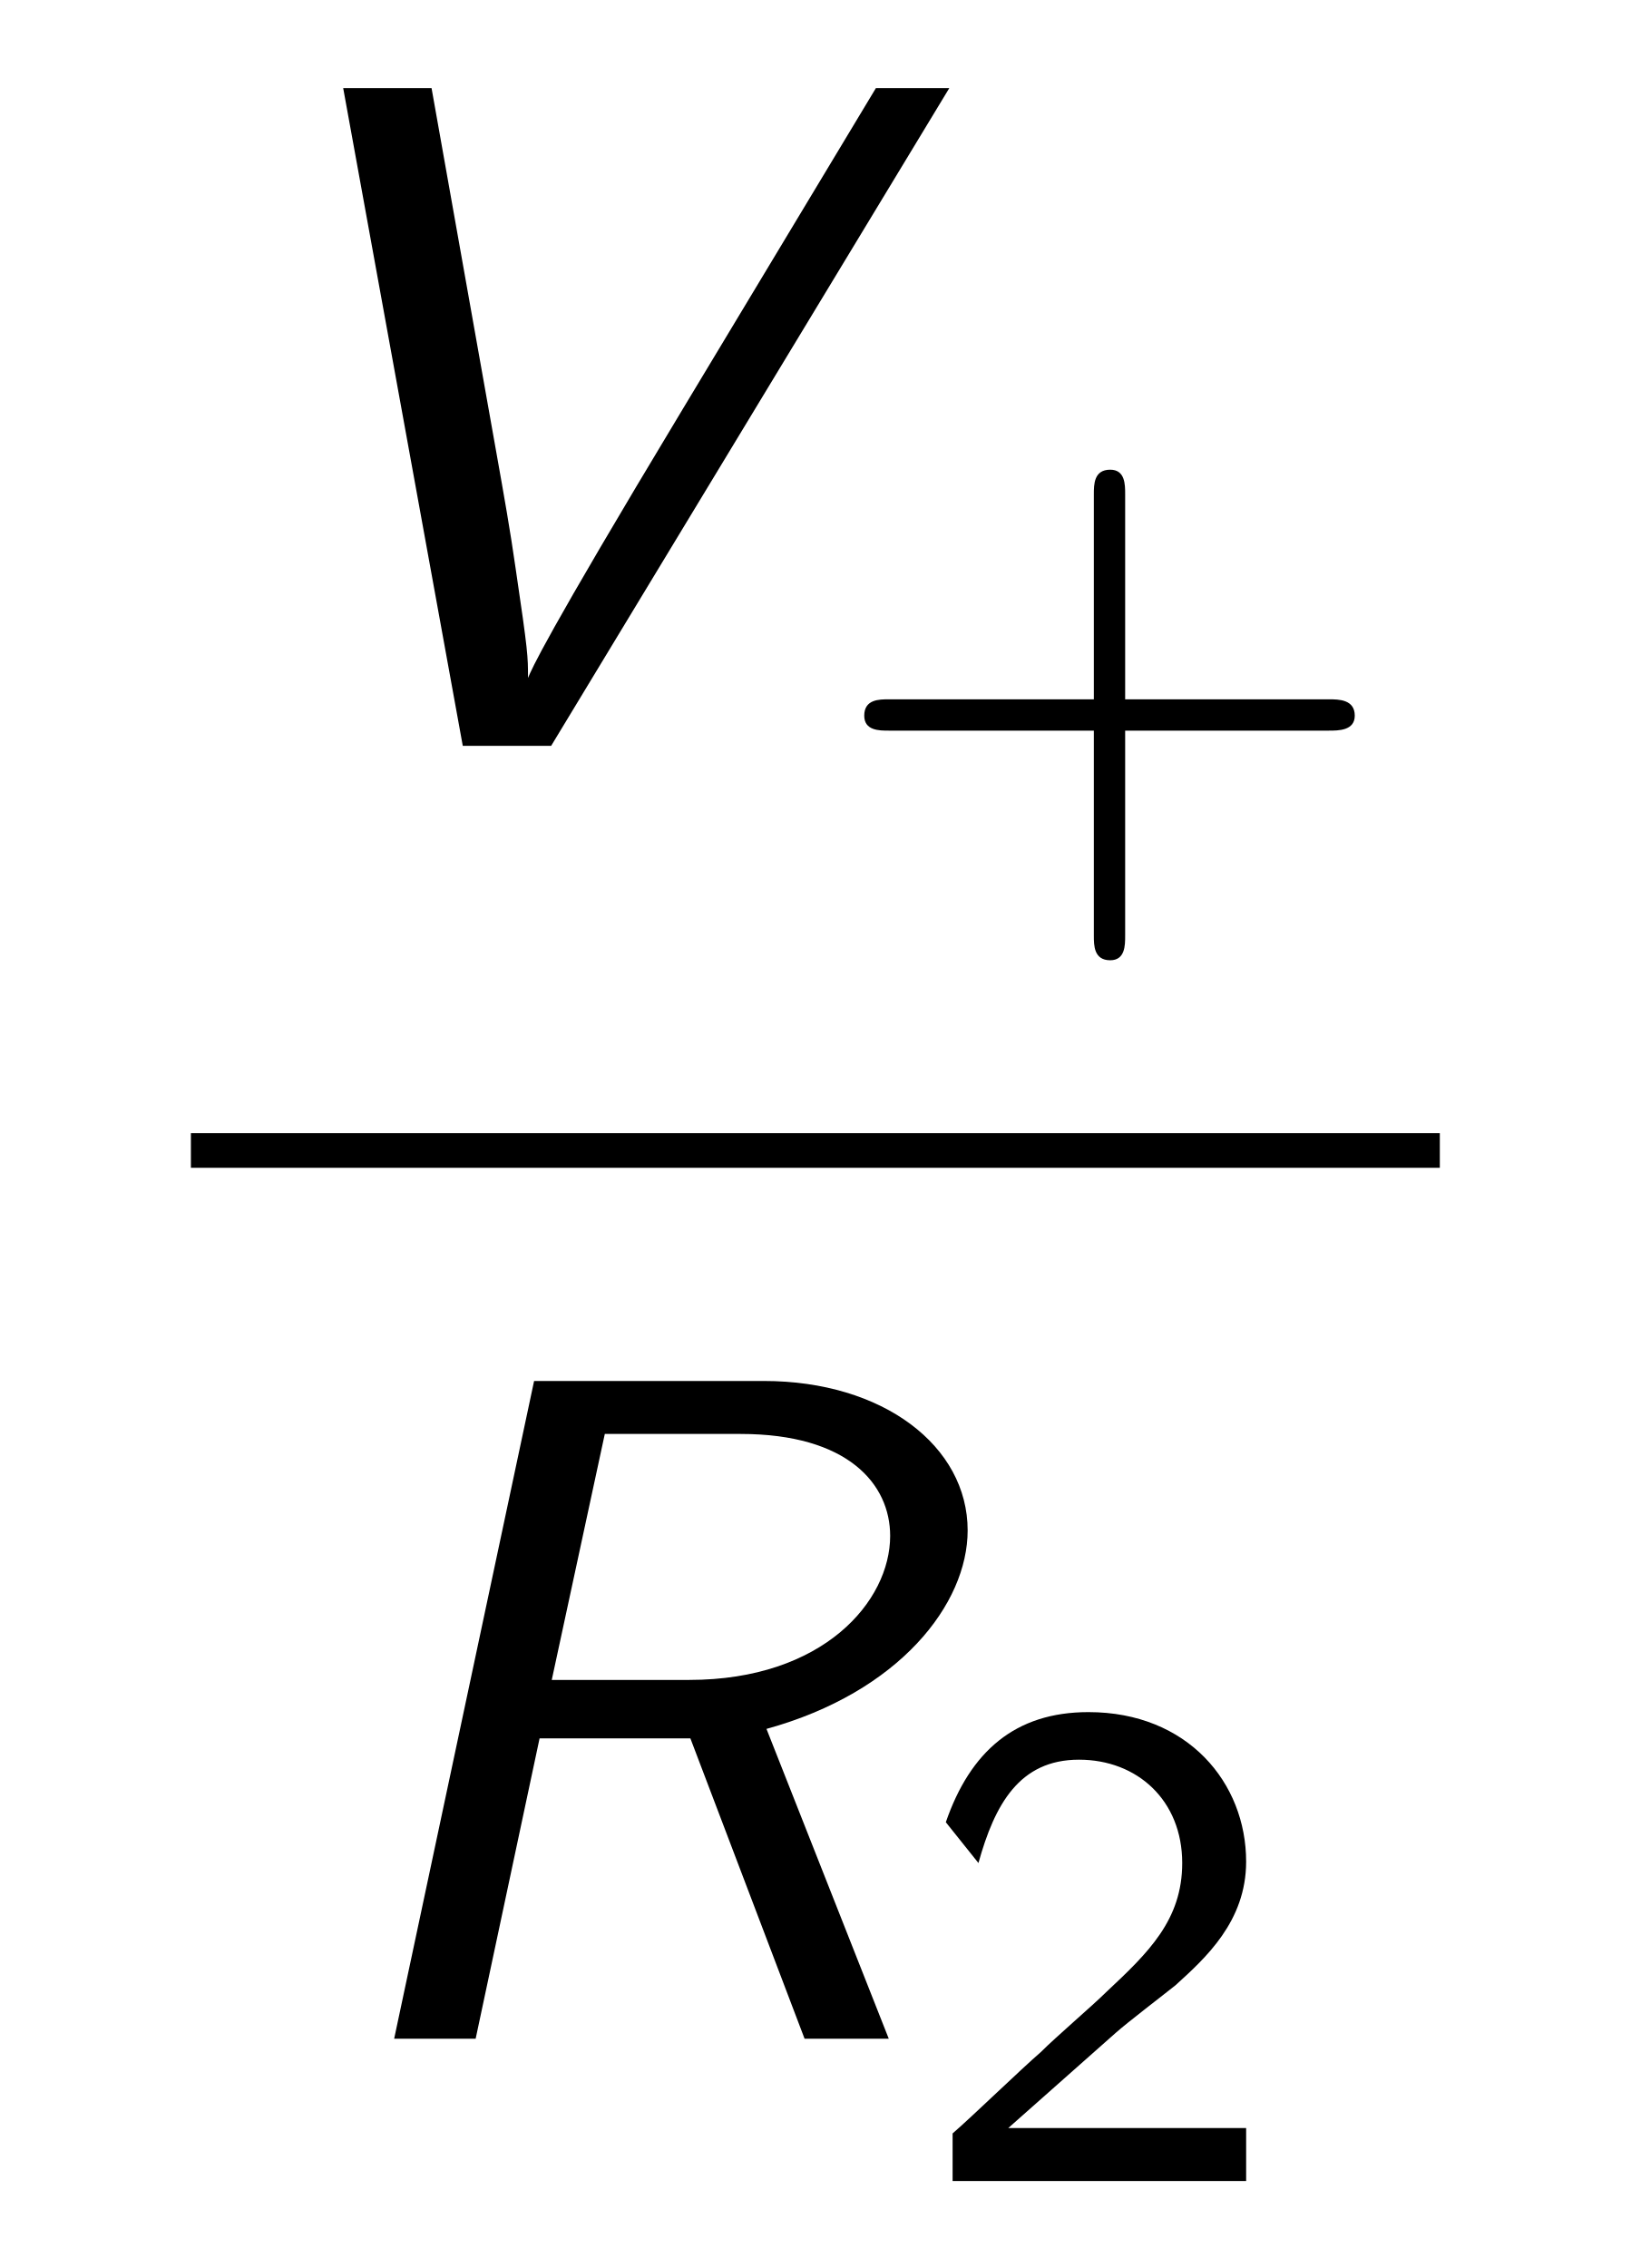
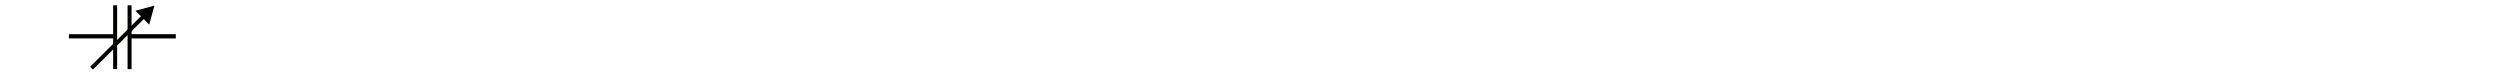
- <svg xmlns="http://www.w3.org/2000/svg" xmlns:xlink="http://www.w3.org/1999/xlink" viewBox="0 0 18.748 26.075" version="1.2">
+ <svg xmlns="http://www.w3.org/2000/svg" width="470pt" height="15pt" viewBox="0 0 470 15" version="1.2">
  <defs>
-     <g>
-       <symbol overflow="visible" id="glyph0-0">
-         <path style="stroke:none;" d="" />
-       </symbol>
-       <symbol overflow="visible" id="glyph0-1">
-         <path style="stroke:none;" d="M 8.719 -7.562 L 7.875 -7.562 L 5.656 -3.875 C 4.047 -1.203 3.922 -0.891 3.875 -0.781 C 3.875 -1.031 3.875 -1.078 3.734 -2.031 C 3.672 -2.469 3.594 -2.906 3.516 -3.344 L 2.766 -7.562 L 1.75 -7.562 L 3.125 0 L 4.141 0 Z M 8.719 -7.562 " />
-       </symbol>
-       <symbol overflow="visible" id="glyph0-2">
-         <path style="stroke:none;" d="M 5.328 -3.562 C 6.859 -3.984 7.641 -5 7.641 -5.844 C 7.641 -6.812 6.672 -7.562 5.297 -7.562 L 2.656 -7.562 L 1.047 0 L 1.984 0 L 2.719 -3.453 L 4.453 -3.453 L 5.766 0 L 6.734 0 Z M 3.469 -6.953 L 5.031 -6.953 C 6.266 -6.953 6.75 -6.375 6.75 -5.781 C 6.75 -5.031 5.984 -4.125 4.438 -4.125 L 2.859 -4.125 Z M 3.469 -6.953 " />
-       </symbol>
-       <symbol overflow="visible" id="glyph1-0">
-         <path style="stroke:none;" d="" />
-       </symbol>
-       <symbol overflow="visible" id="glyph1-1">
-         <path style="stroke:none;" d="M 3.469 -1.812 L 5.812 -1.812 C 5.922 -1.812 6.109 -1.812 6.109 -1.984 C 6.109 -2.172 5.922 -2.172 5.812 -2.172 L 3.469 -2.172 L 3.469 -4.531 C 3.469 -4.641 3.469 -4.812 3.297 -4.812 C 3.109 -4.812 3.109 -4.641 3.109 -4.531 L 3.109 -2.172 L 0.75 -2.172 C 0.641 -2.172 0.469 -2.172 0.469 -1.984 C 0.469 -1.812 0.641 -1.812 0.75 -1.812 L 3.109 -1.812 L 3.109 0.547 C 3.109 0.656 3.109 0.828 3.297 0.828 C 3.469 0.828 3.469 0.656 3.469 0.547 Z M 3.469 -1.812 " />
-       </symbol>
-       <symbol overflow="visible" id="glyph1-2">
-         <path style="stroke:none;" d="M 2.25 -0.609 C 2.156 -0.609 2.062 -0.609 1.969 -0.609 L 1.062 -0.609 L 2.297 -1.703 C 2.438 -1.828 2.828 -2.125 2.984 -2.25 C 3.328 -2.562 3.797 -2.984 3.797 -3.672 C 3.797 -4.578 3.125 -5.391 1.984 -5.391 C 1.141 -5.391 0.625 -4.938 0.344 -4.125 L 0.719 -3.656 C 0.906 -4.328 1.188 -4.844 1.875 -4.844 C 2.547 -4.844 3.062 -4.375 3.062 -3.656 C 3.062 -3 2.672 -2.625 2.188 -2.172 C 2.031 -2.016 1.609 -1.656 1.438 -1.484 C 1.203 -1.281 0.656 -0.75 0.422 -0.547 L 0.422 0 L 3.797 0 L 3.797 -0.609 Z M 2.25 -0.609 " />
-       </symbol>
-     </g>
+     <clipPath id="clip1">
+       <path d="M 24 6 L 33.953 6 L 33.953 8 L 24 8 Z M 24 6 " />
+     </clipPath>
+     <clipPath id="clip2">
+       <path d="M 12.953 6 L 22 6 L 22 8 L 12.953 8 Z M 12.953 6 " />
+     </clipPath>
+     <clipPath id="clip3">
+       <path d="M 12.953 1 L 32 1 L 32 14 L 12.953 14 Z M 12.953 1 " />
+     </clipPath>
+     <clipPath id="clip4">
+       <path d="M 23 1 L 31 1 L 31 7 L 23 7 Z M 23 1 " />
+     </clipPath>
+     <clipPath id="clip5">
+       <path d="M 23 1 L 25 1 L 25 14 L 23 14 Z M 23 1 " />
+     </clipPath>
+     <clipPath id="clip6">
+       <path d="M 21 1 L 23 1 L 23 14 L 21 14 Z M 21 1 " />
+     </clipPath>
  </defs>
  <g id="surface1">
-     <g style="fill:rgb(0%,0%,0%);fill-opacity:1;">
-       <use xlink:href="#glyph0-1" x="2.196" y="8.575" />
+     <path style=" stroke:none;fill-rule:nonzero;fill:rgb(100%,100%,98.827%);fill-opacity:1;" d="M 21.516 8.992 L 24.566 8.992 L 24.566 4.586 L 21.516 4.586 Z M 21.516 8.992 " />
+     <g clip-path="url(#clip1)" clip-rule="nonzero">
+       <path style="fill:none;stroke-width:8;stroke-linecap:butt;stroke-linejoin:miter;stroke:rgb(0%,0%,0%);stroke-opacity:1;stroke-miterlimit:4;" d="M 114.864 71.758 L 200.958 71.758 " transform="matrix(0.1,0,0,-0.1,12.955,14)" />
    </g>
-     <g style="fill:rgb(0%,0%,0%);fill-opacity:1;">
-       <use xlink:href="#glyph1-1" x="9.468" y="10.212" />
+     <g clip-path="url(#clip2)" clip-rule="nonzero">
+       <path style="fill:none;stroke-width:8;stroke-linecap:butt;stroke-linejoin:miter;stroke:rgb(0%,0%,0%);stroke-opacity:1;stroke-miterlimit:4;" d="M -0.019 71.758 L 86.036 71.758 " transform="matrix(0.1,0,0,-0.1,12.955,14)" />
    </g>
-     <path style="fill:none;stroke-width:0.398;stroke-linecap:butt;stroke-linejoin:miter;stroke:rgb(0%,0%,0%);stroke-opacity:1;stroke-miterlimit:10;" d="M -0.001 0.001 L 14.359 0.001 " transform="matrix(1,0,0,-1,2.196,13.228)" />
-     <g style="fill:rgb(0%,0%,0%);fill-opacity:1;">
-       <use xlink:href="#glyph0-2" x="3.485" y="23.439" />
+     <g clip-path="url(#clip3)" clip-rule="nonzero">
+       <path style="fill:none;stroke-width:7.5;stroke-linecap:butt;stroke-linejoin:miter;stroke:rgb(0%,0%,0%);stroke-opacity:1;stroke-miterlimit:4;" d="M 42.52 11.914 L 145.606 114.258 " transform="matrix(0.1,0,0,-0.1,12.955,14)" />
    </g>
-     <g style="fill:rgb(0%,0%,0%);fill-opacity:1;">
-       <use xlink:href="#glyph1-2" x="10.531" y="25.075" />
+     <path style=" stroke:none;fill-rule:evenodd;fill:rgb(0%,0%,0%);fill-opacity:1;" d="M 28.738 1.355 L 27.953 4.25 L 25.844 2.121 Z M 28.738 1.355 " />
+     <g clip-path="url(#clip4)" clip-rule="nonzero">
+       <path style="fill:none;stroke-width:4;stroke-linecap:butt;stroke-linejoin:miter;stroke:rgb(0%,0%,0%);stroke-opacity:1;stroke-miterlimit:4;" d="M 157.833 126.445 L 149.981 97.5 L 128.887 118.789 Z M 157.833 126.445 " transform="matrix(0.1,0,0,-0.1,12.955,14)" />
+     </g>
+     <g clip-path="url(#clip5)" clip-rule="nonzero">
+       <path style="fill:none;stroke-width:7.5;stroke-linecap:butt;stroke-linejoin:miter;stroke:rgb(0%,0%,0%);stroke-opacity:1;stroke-miterlimit:4;" d="M 114.044 130 L 114.044 10 " transform="matrix(0.1,0,0,-0.1,12.955,14)" />
+     </g>
+     <g clip-path="url(#clip6)" clip-rule="nonzero">
+       <path style="fill:none;stroke-width:7.5;stroke-linecap:butt;stroke-linejoin:miter;stroke:rgb(0%,0%,0%);stroke-opacity:1;stroke-miterlimit:4;" d="M 86.895 130 L 86.895 10 " transform="matrix(0.1,0,0,-0.1,12.955,14)" />
    </g>
  </g>
</svg>
